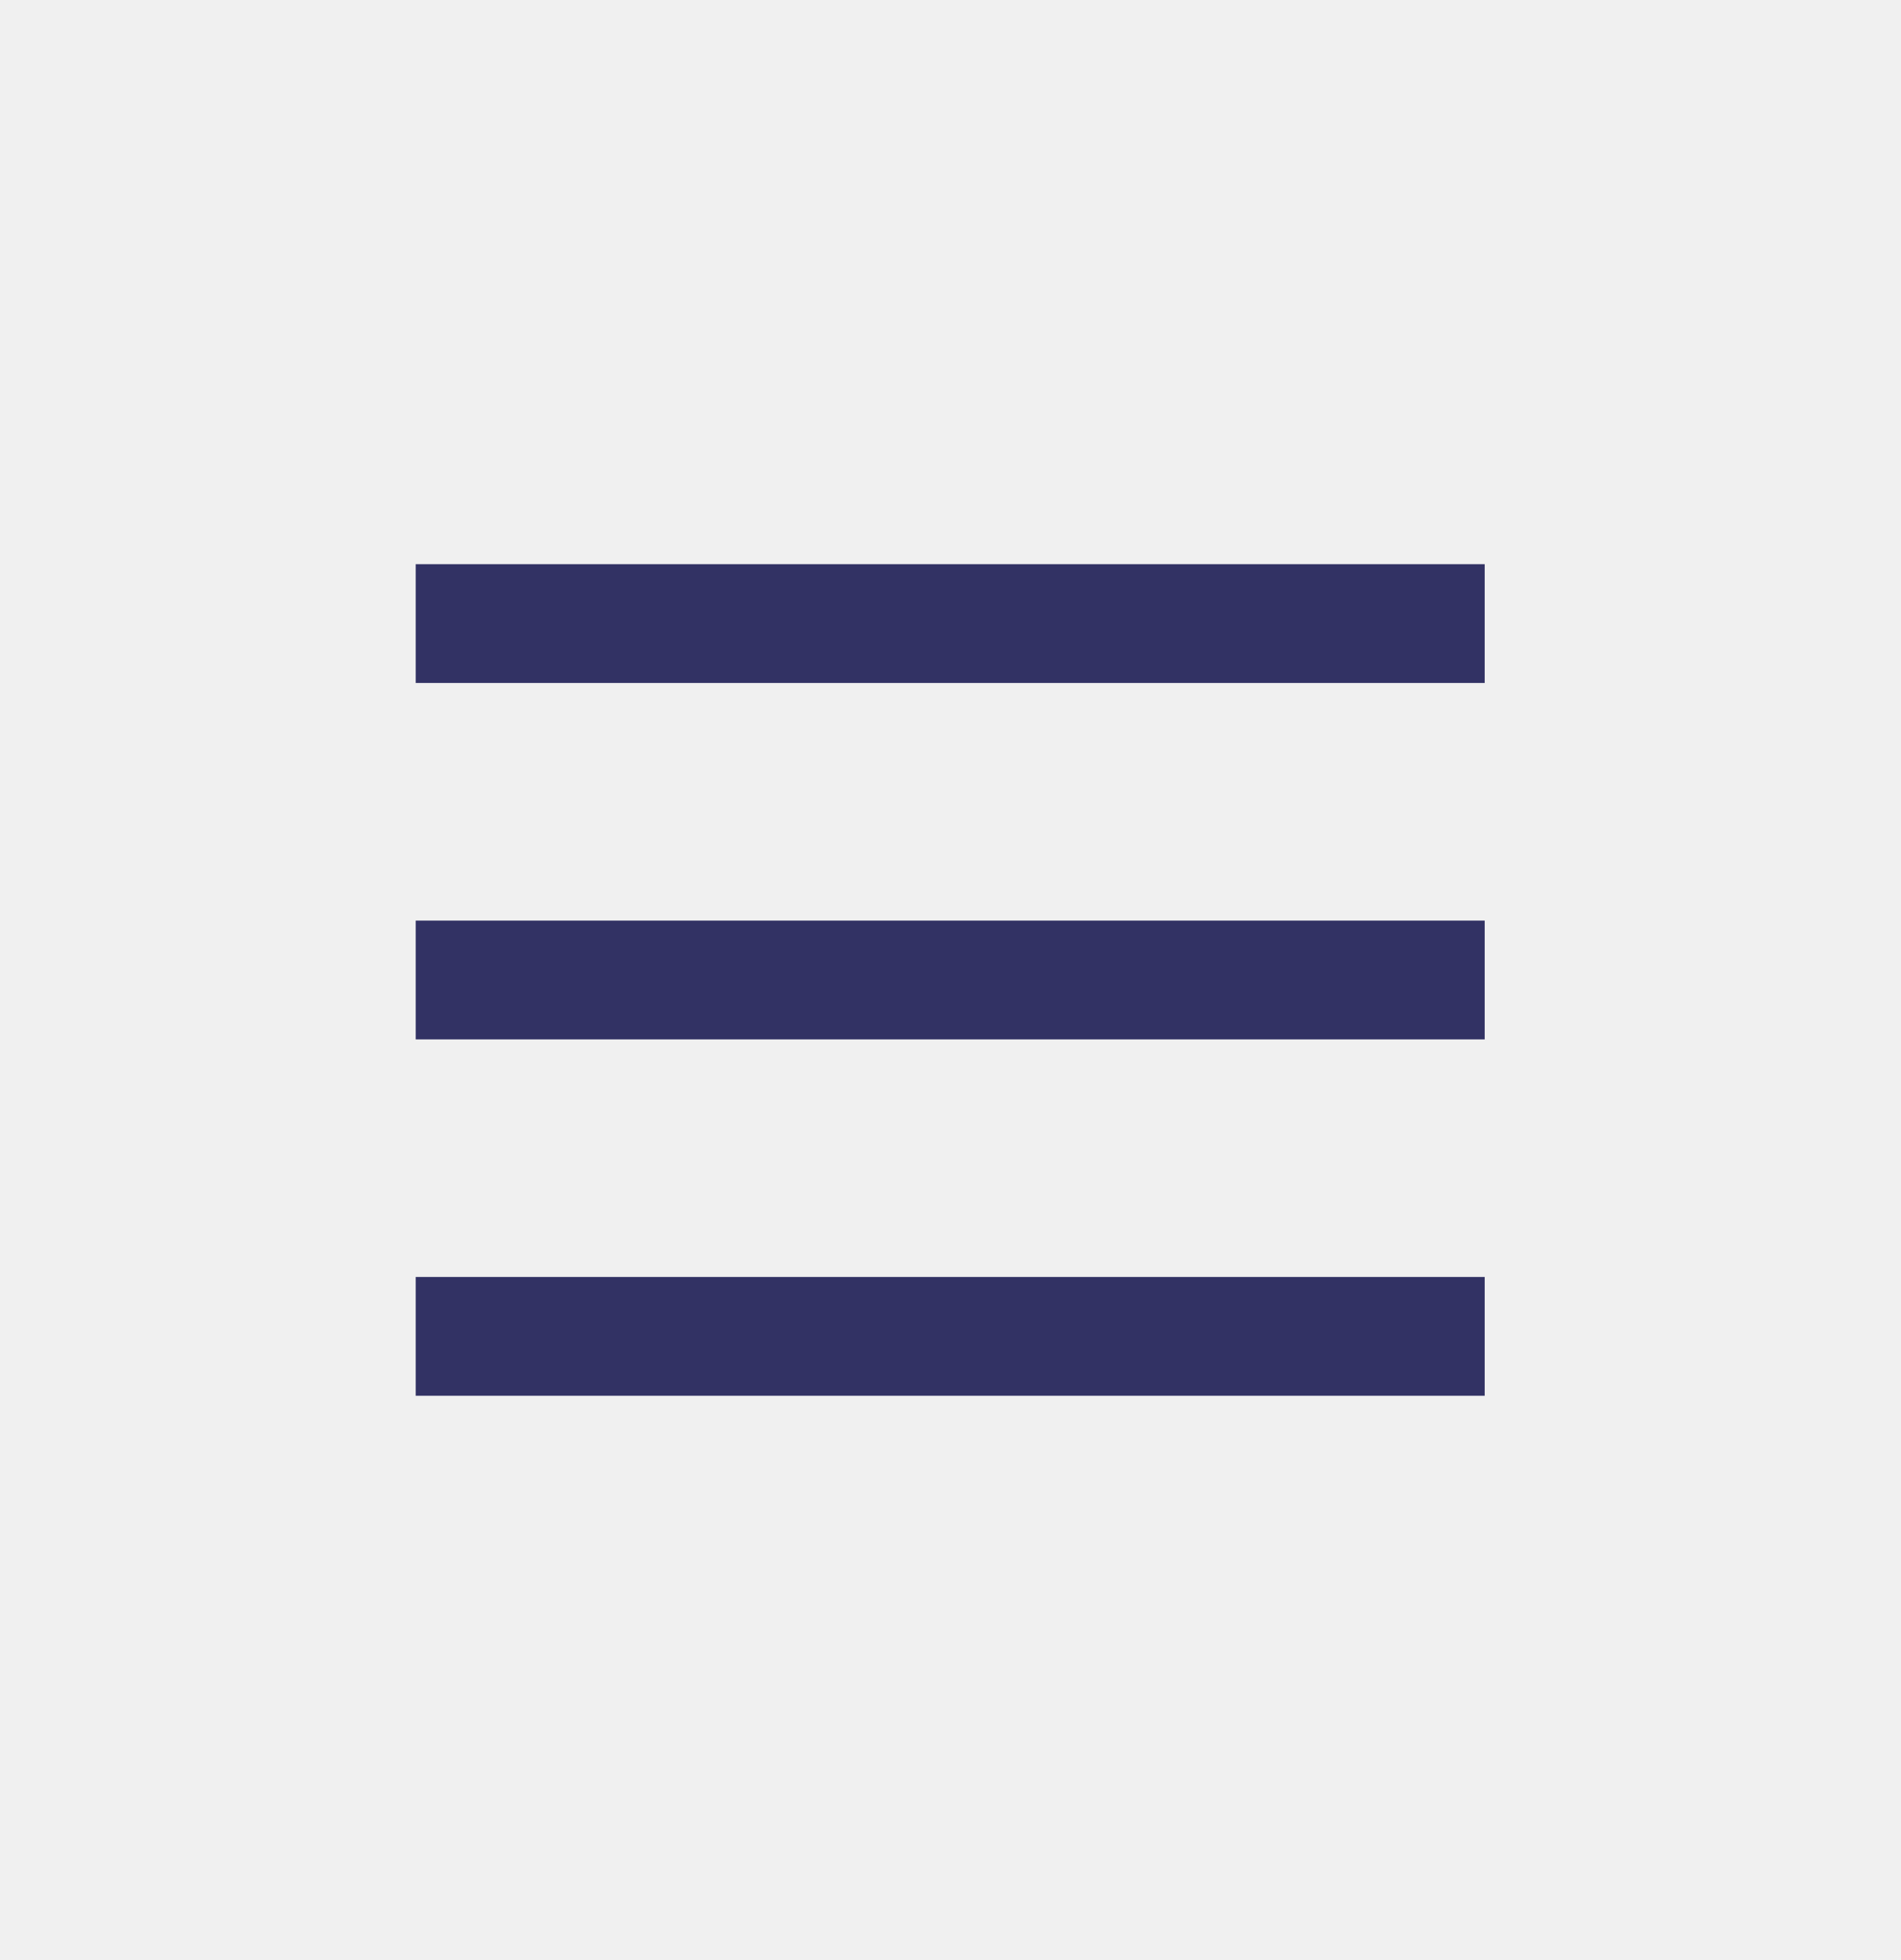
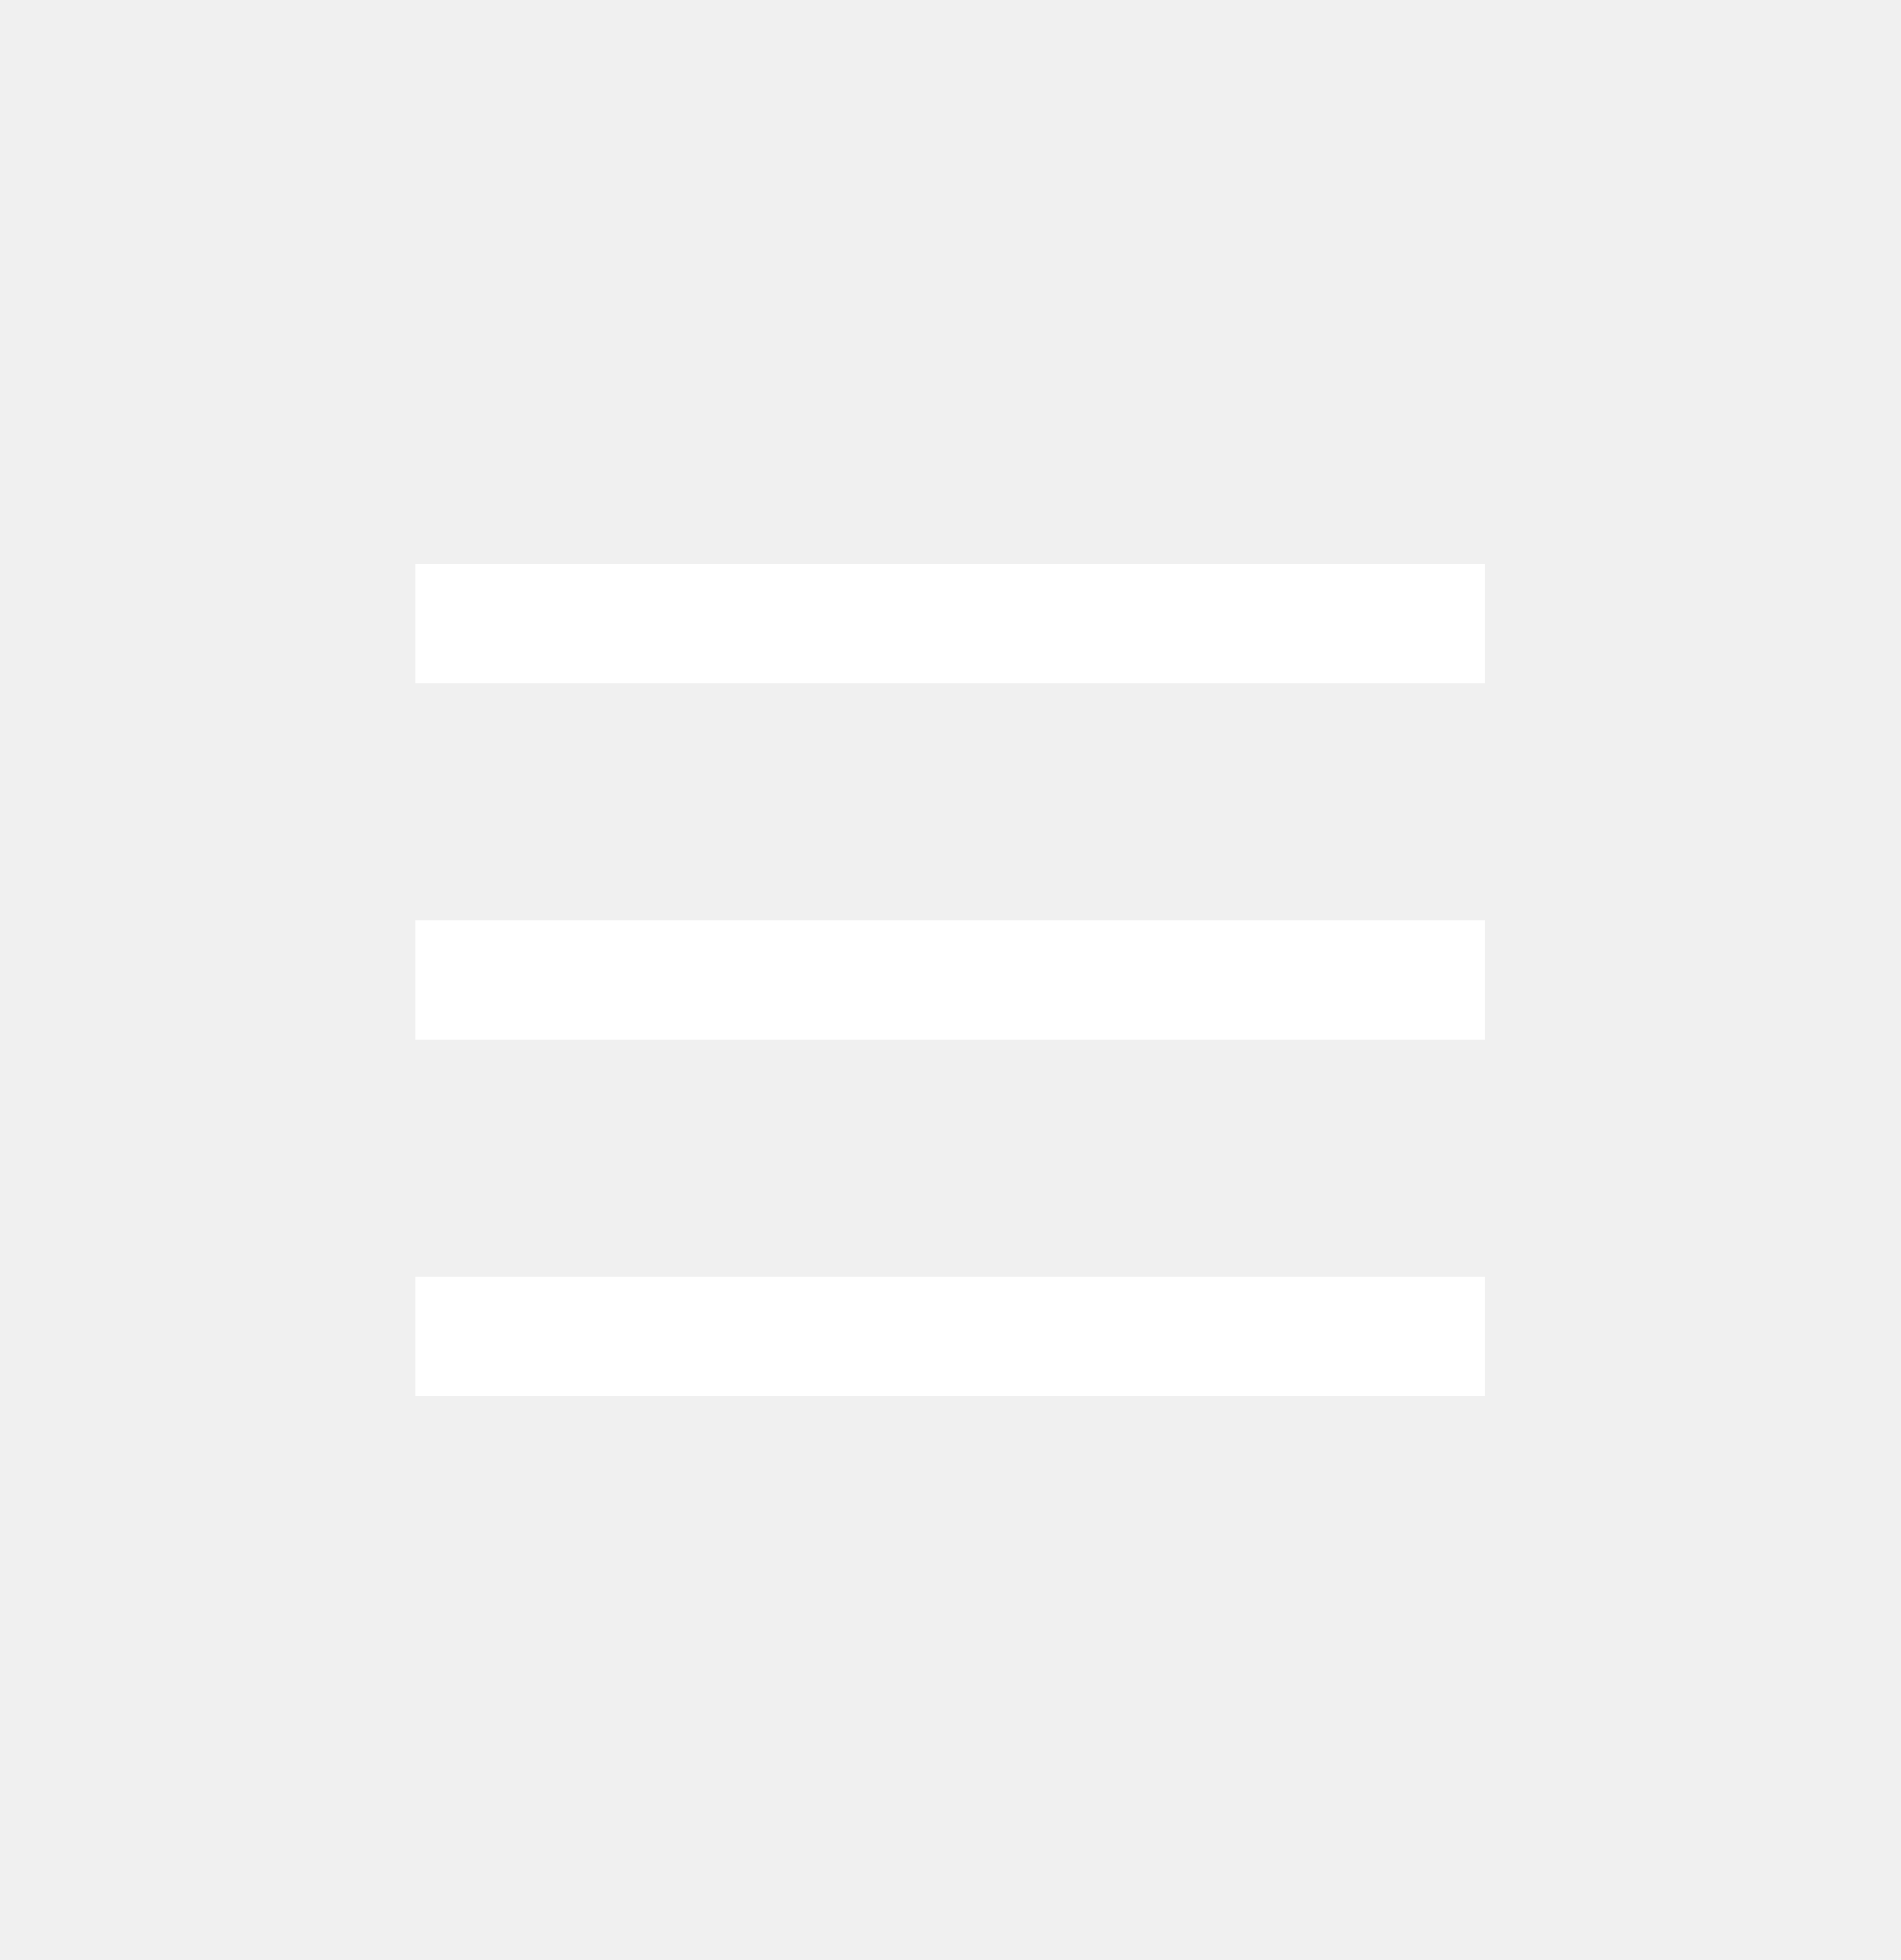
<svg xmlns="http://www.w3.org/2000/svg" width="32" height="33" viewBox="0 0 32 33" fill="none">
-   <path d="M7 10.499H25" stroke="#323264" stroke-width="2" />
-   <path d="M7 16.5H25" stroke="#323264" stroke-width="2" />
-   <path d="M7 22.5H25" stroke="#323264" stroke-width="2" />
+   <path d="M7 10.5H25" stroke="white" stroke-width="2" />
+   <path d="M7 16.5H25" stroke="white" stroke-width="2" />
+   <path d="M7 22.5H25" stroke="white" stroke-width="2" />
</svg>
